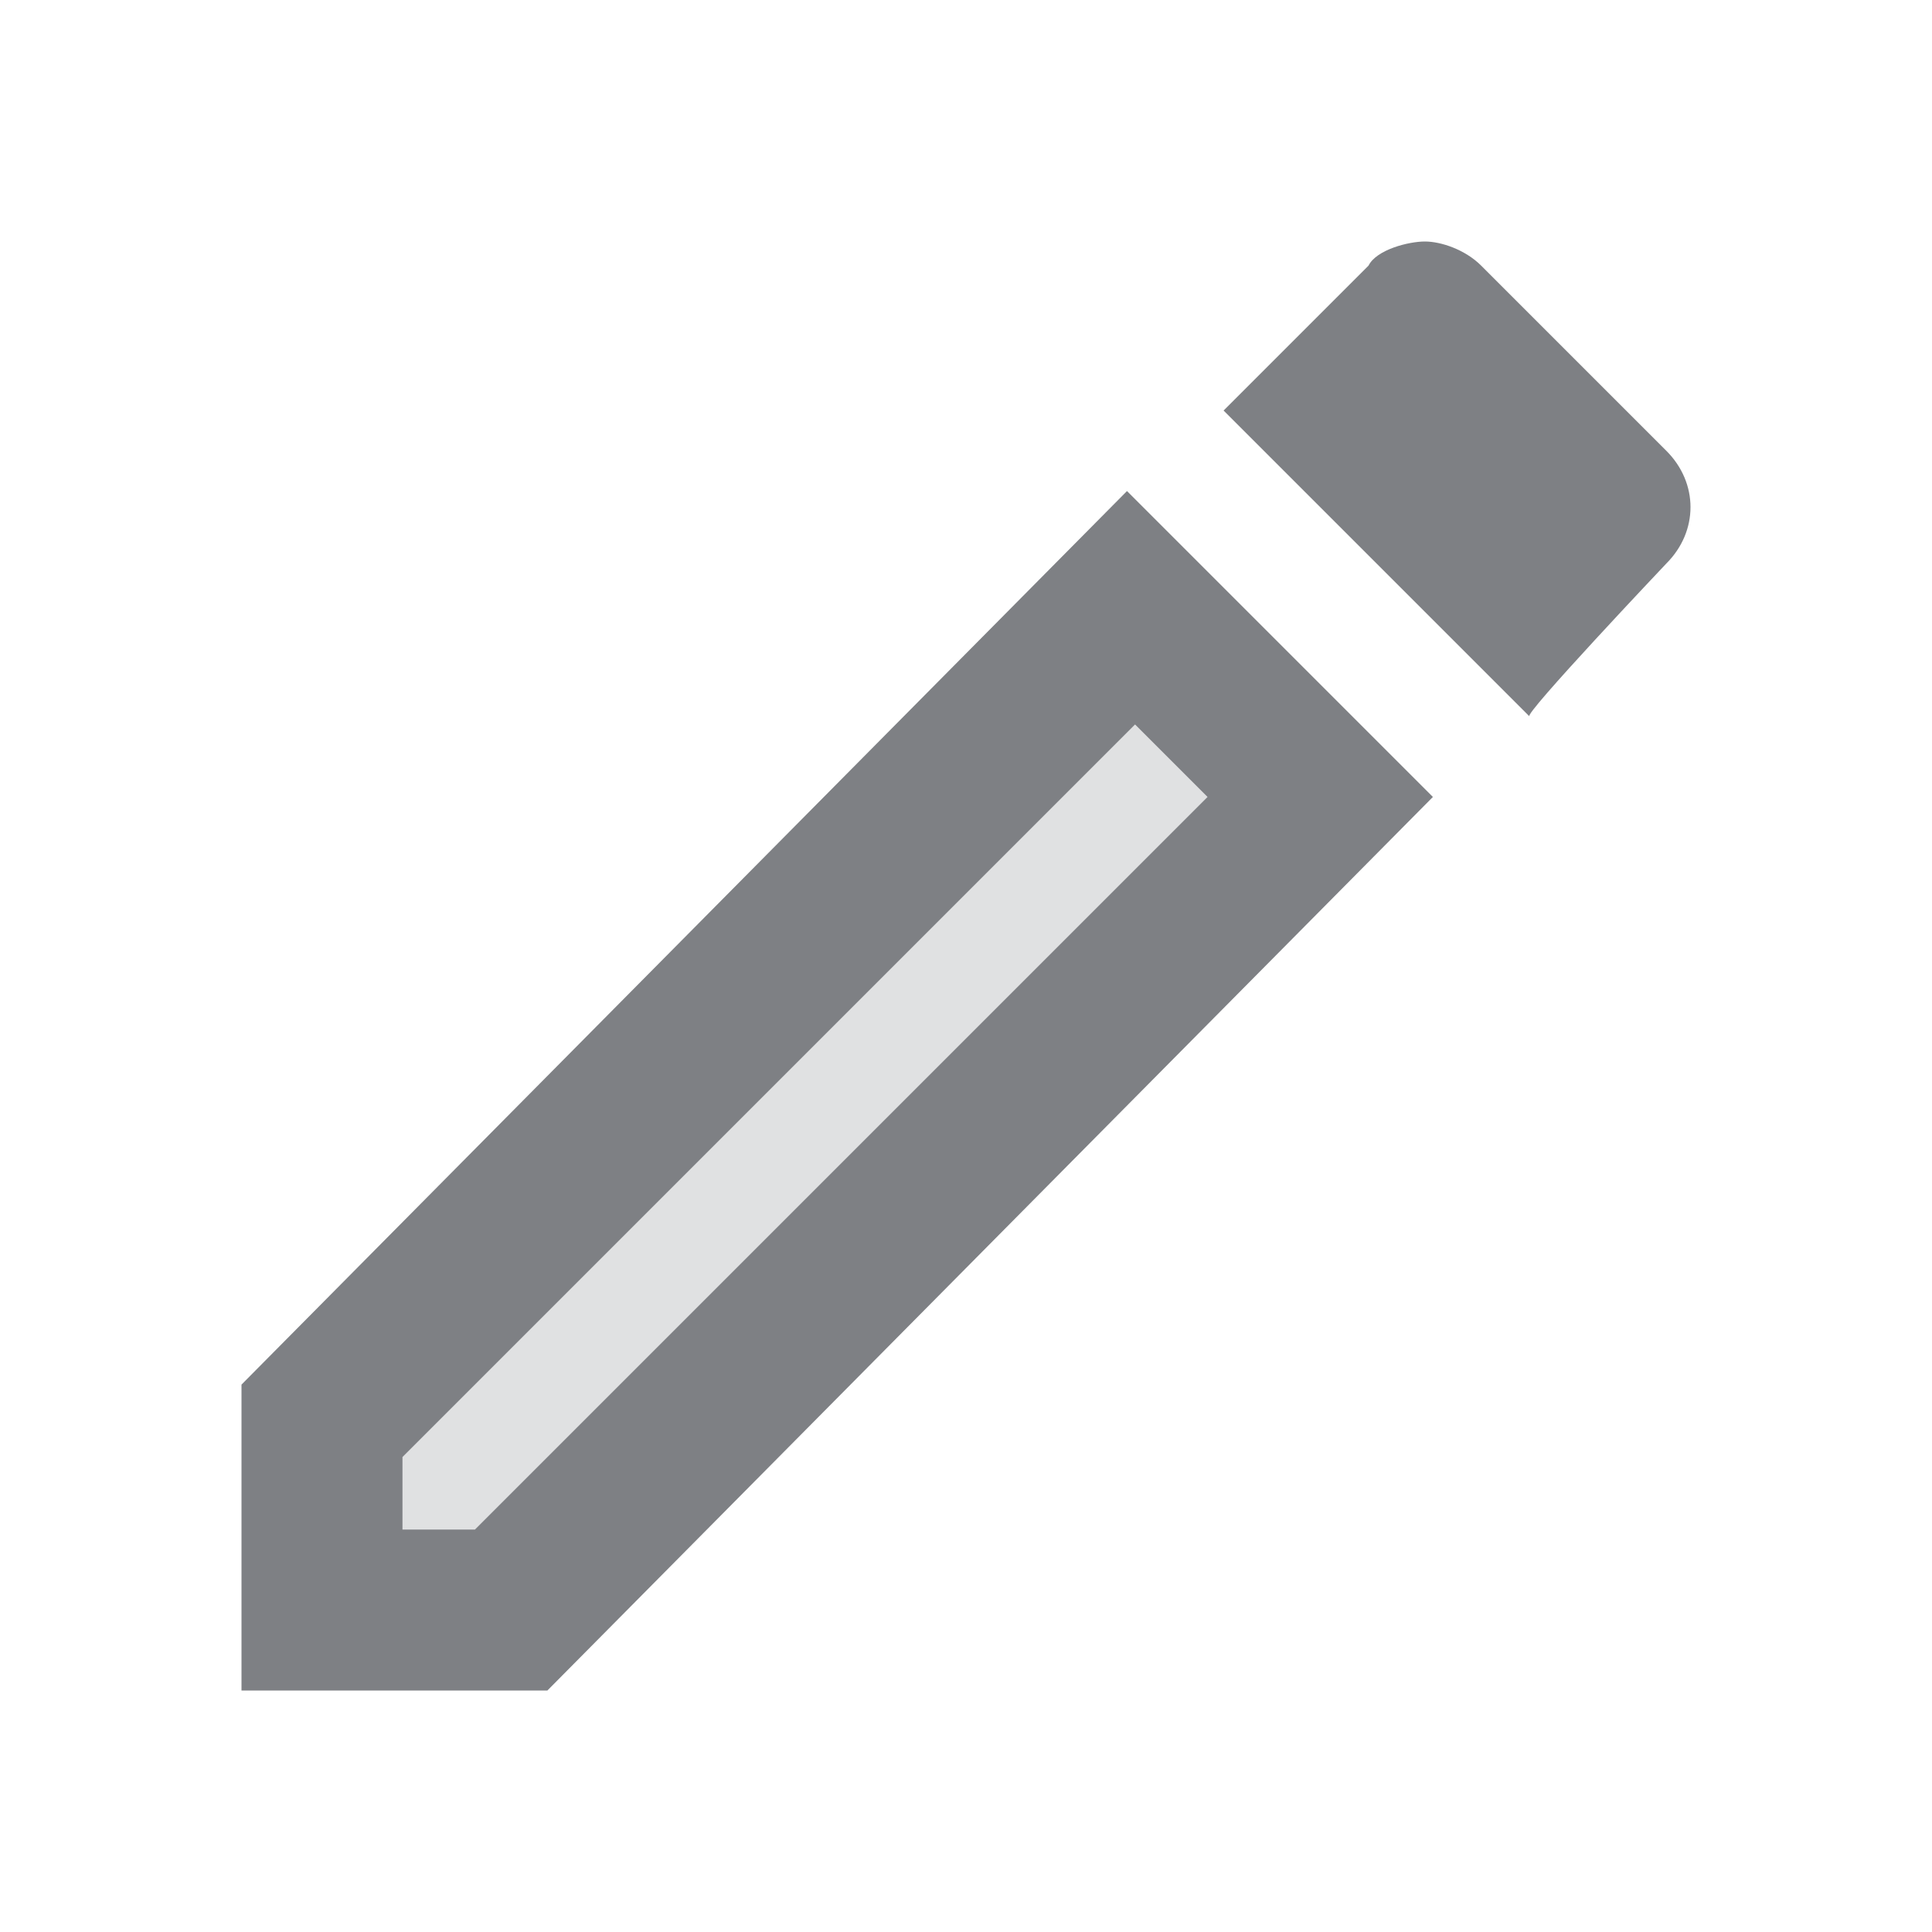
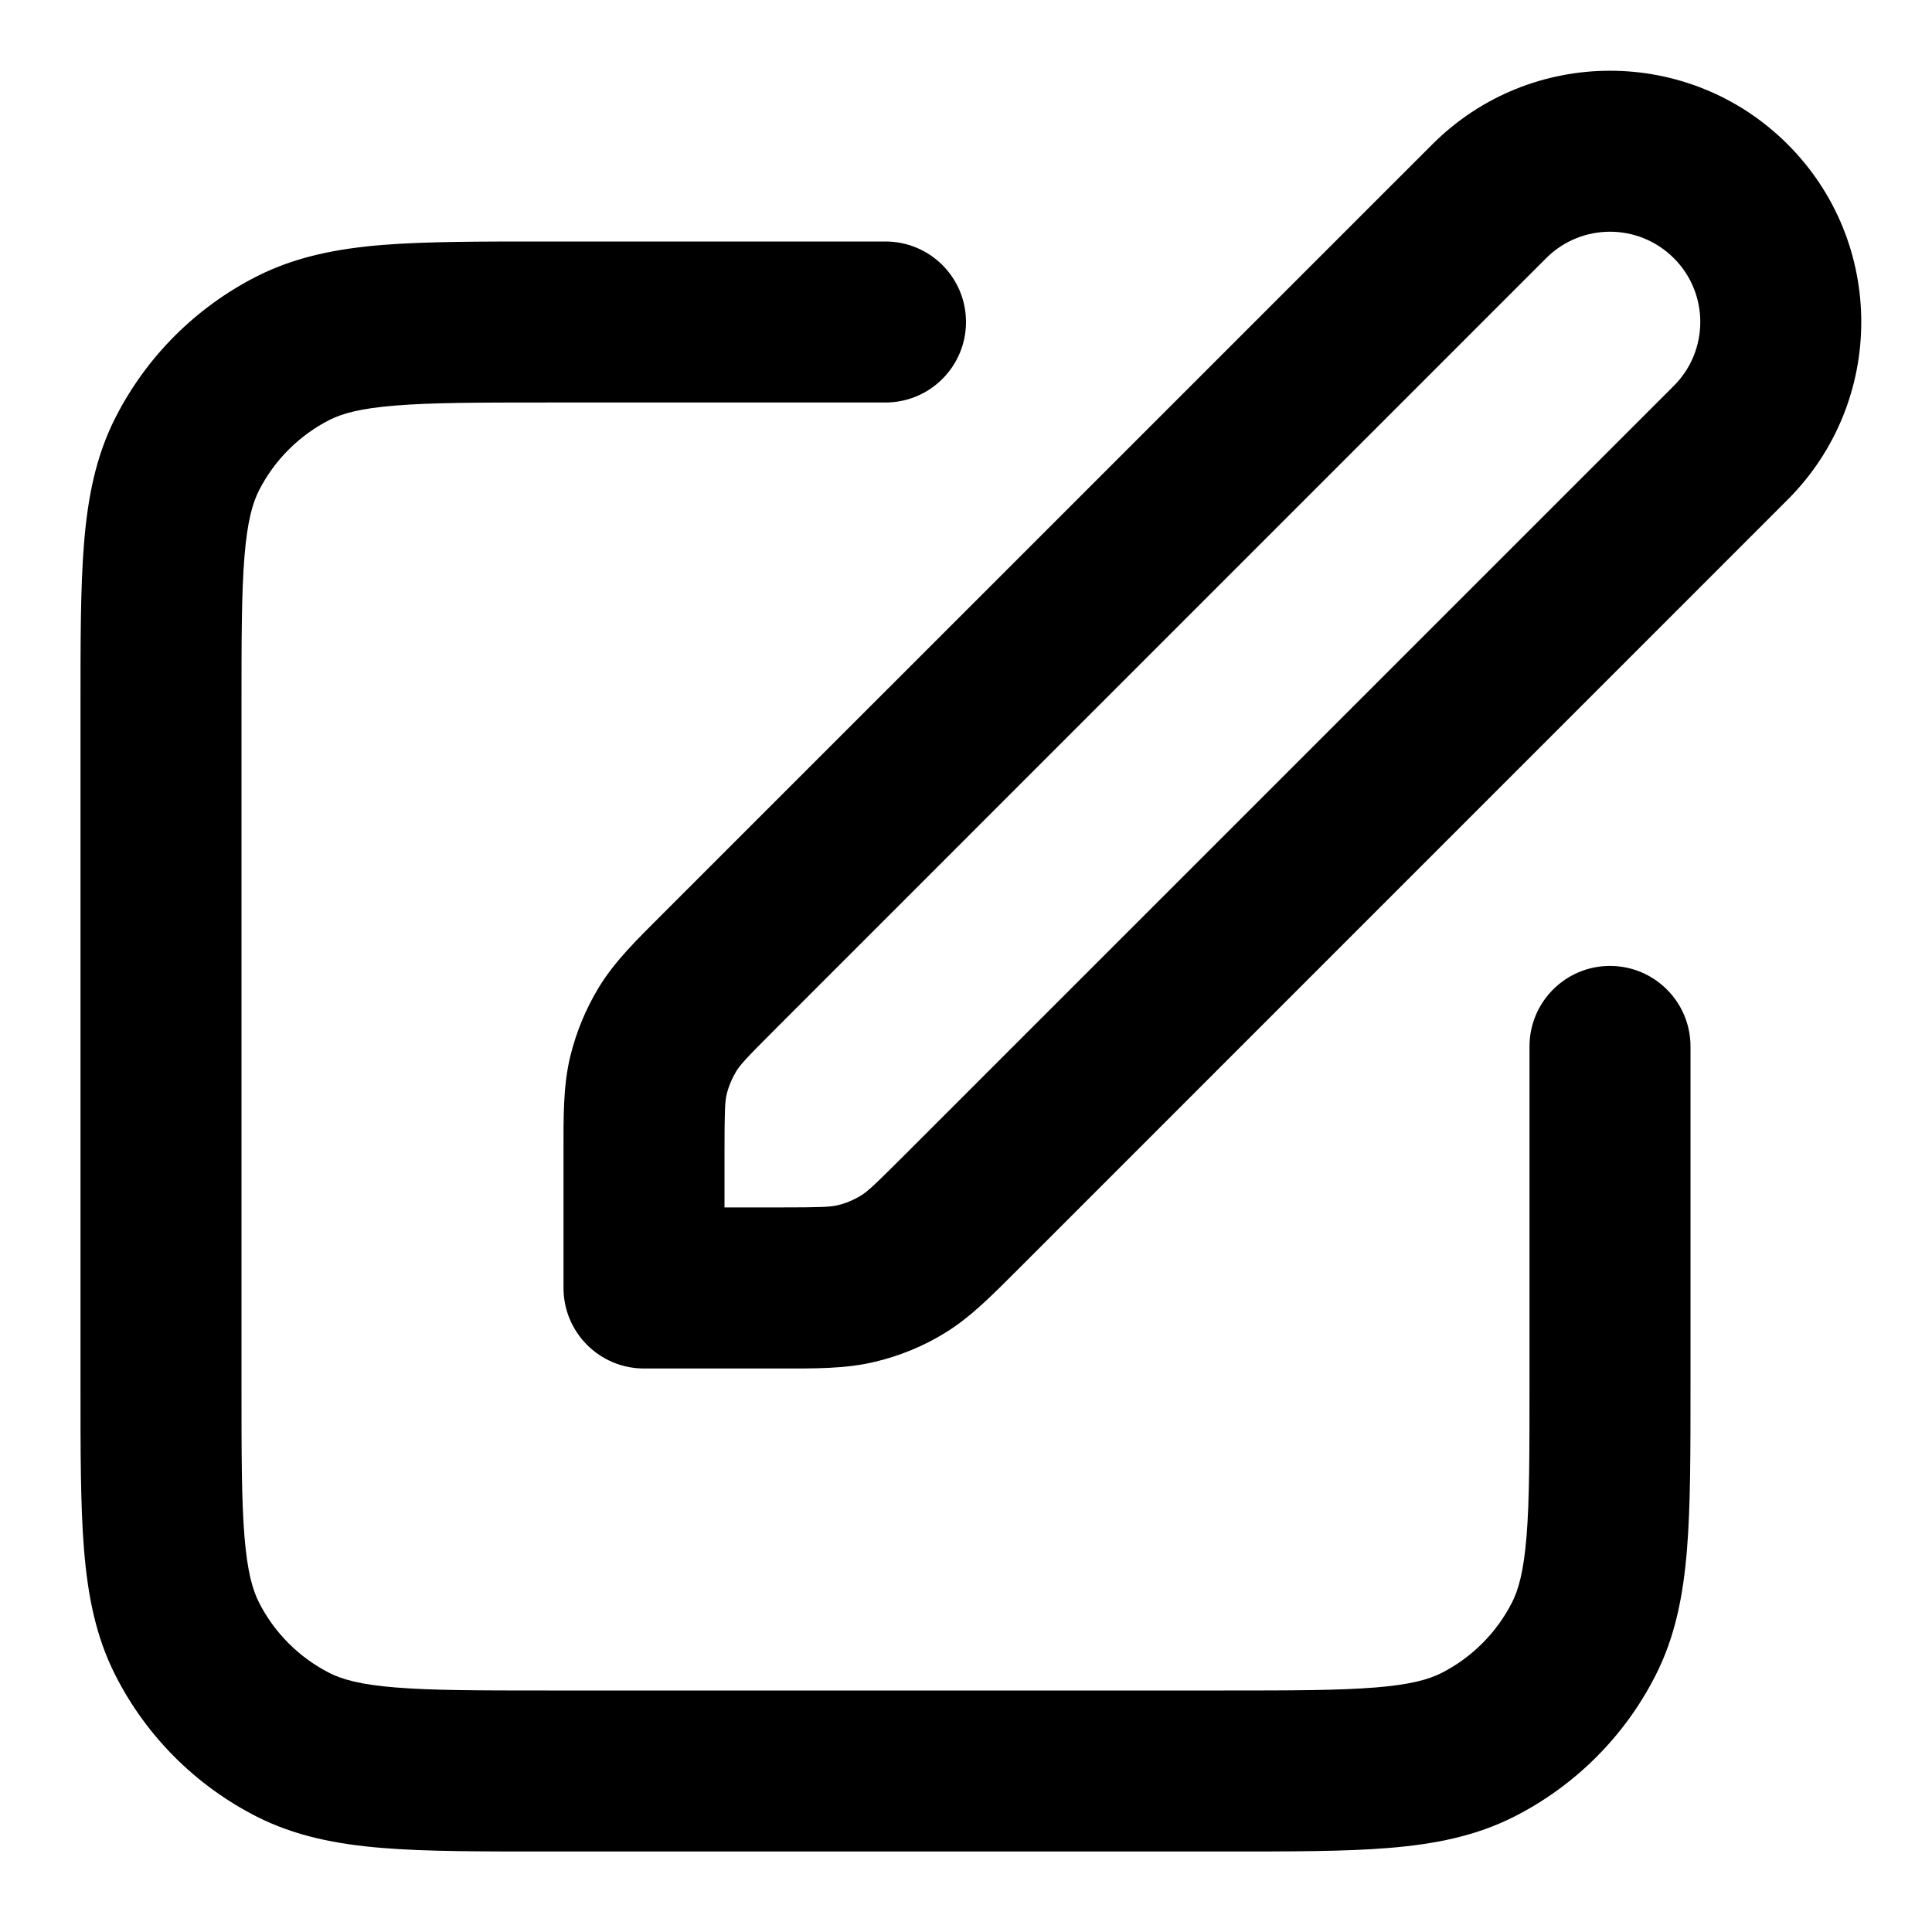
<svg xmlns="http://www.w3.org/2000/svg" width="24" height="24" viewBox="0 0 24 24" fill="none">
-   <path opacity="0.24" d="M5 18.1V19H5.9L15 9.9L14.1 9L5 18.1Z" fill="#7E8084" />
-   <path d="M20.7 7C21.1 6.6 21.1 6 20.7 5.6L18.4 3.3C18.2 3.1 17.9 3 17.7 3C17.5 3 17.1 3.1 17 3.3L15.2 5.1L19 8.9C18.9 8.9 20.7 7 20.7 7ZM3 17.2V21H6.8L17.8 9.9L14 6.1L3 17.2ZM5.9 19H5V18.1L14.1 9L15 9.9L5.9 19Z" fill="#7E8084" />
+   <path d="M1 17.2V8.799C1 7.976 0.999 7.298 1.044 6.748C1.09 6.186 1.188 5.669 1.436 5.184C1.819 4.432 2.431 3.82 3.184 3.436C3.669 3.189 4.186 3.089 4.748 3.043C5.298 2.999 5.976 3 6.8 3H11C11.552 3 12 3.447 12 4C12 4.552 11.552 5 11 5H6.8C5.943 5 5.361 5.001 4.911 5.038C4.473 5.073 4.248 5.138 4.092 5.217C3.716 5.409 3.41 5.715 3.218 6.091C3.138 6.248 3.073 6.472 3.037 6.911C3 7.361 3 7.943 3 8.799V17.2C3 18.056 3 18.638 3.037 19.088C3.073 19.527 3.138 19.751 3.218 19.908C3.409 20.284 3.716 20.59 4.092 20.782C4.248 20.861 4.473 20.927 4.911 20.962C5.361 20.999 5.943 21 6.8 21H15.2C16.057 21 16.639 20.999 17.089 20.962C17.527 20.927 17.752 20.861 17.908 20.782C18.284 20.59 18.59 20.284 18.782 19.908C18.862 19.751 18.927 19.527 18.963 19.088C19 18.638 19 18.056 19 17.2V12.999C19 12.447 19.448 11.999 20 11.999C20.552 11.999 21 12.447 21 12.999V17.2C21 18.023 21.001 18.701 20.956 19.252C20.91 19.814 20.812 20.331 20.564 20.816C20.181 21.569 19.569 22.18 18.816 22.564C18.331 22.811 17.814 22.91 17.252 22.956C16.702 23.001 16.024 23 15.2 23H6.8C5.976 23 5.298 23.001 4.748 22.956C4.186 22.91 3.669 22.811 3.184 22.564C2.431 22.18 1.819 21.569 1.436 20.816C1.188 20.331 1.09 19.814 1.044 19.252C0.999 18.701 1 18.023 1 17.2ZM17.793 1.793C19.012 0.574 20.988 0.574 22.207 1.793C23.426 3.011 23.426 4.988 22.207 6.207L12.645 15.77C12.332 16.082 12.065 16.358 11.739 16.558C11.471 16.723 11.178 16.843 10.872 16.916C10.5 17.006 10.116 17 9.675 17H8C7.448 17 7 16.552 7 15.999V14.326C7 13.884 6.994 13.499 7.083 13.127C7.157 12.822 7.278 12.529 7.442 12.26C7.642 11.934 7.918 11.667 8.23 11.355L17.793 1.793ZM9 14.999H9.675C10.211 14.999 10.317 14.993 10.405 14.972C10.507 14.948 10.605 14.907 10.694 14.852C10.772 14.805 10.851 14.734 11.23 14.355L20.793 4.793C21.231 4.355 21.231 3.644 20.793 3.207C20.355 2.769 19.645 2.769 19.207 3.207L9.645 12.77C9.265 13.149 9.195 13.229 9.147 13.306C9.093 13.396 9.052 13.492 9.027 13.594C9.006 13.683 9 13.789 9 14.326V14.999Z" fill="black" />
</svg>
